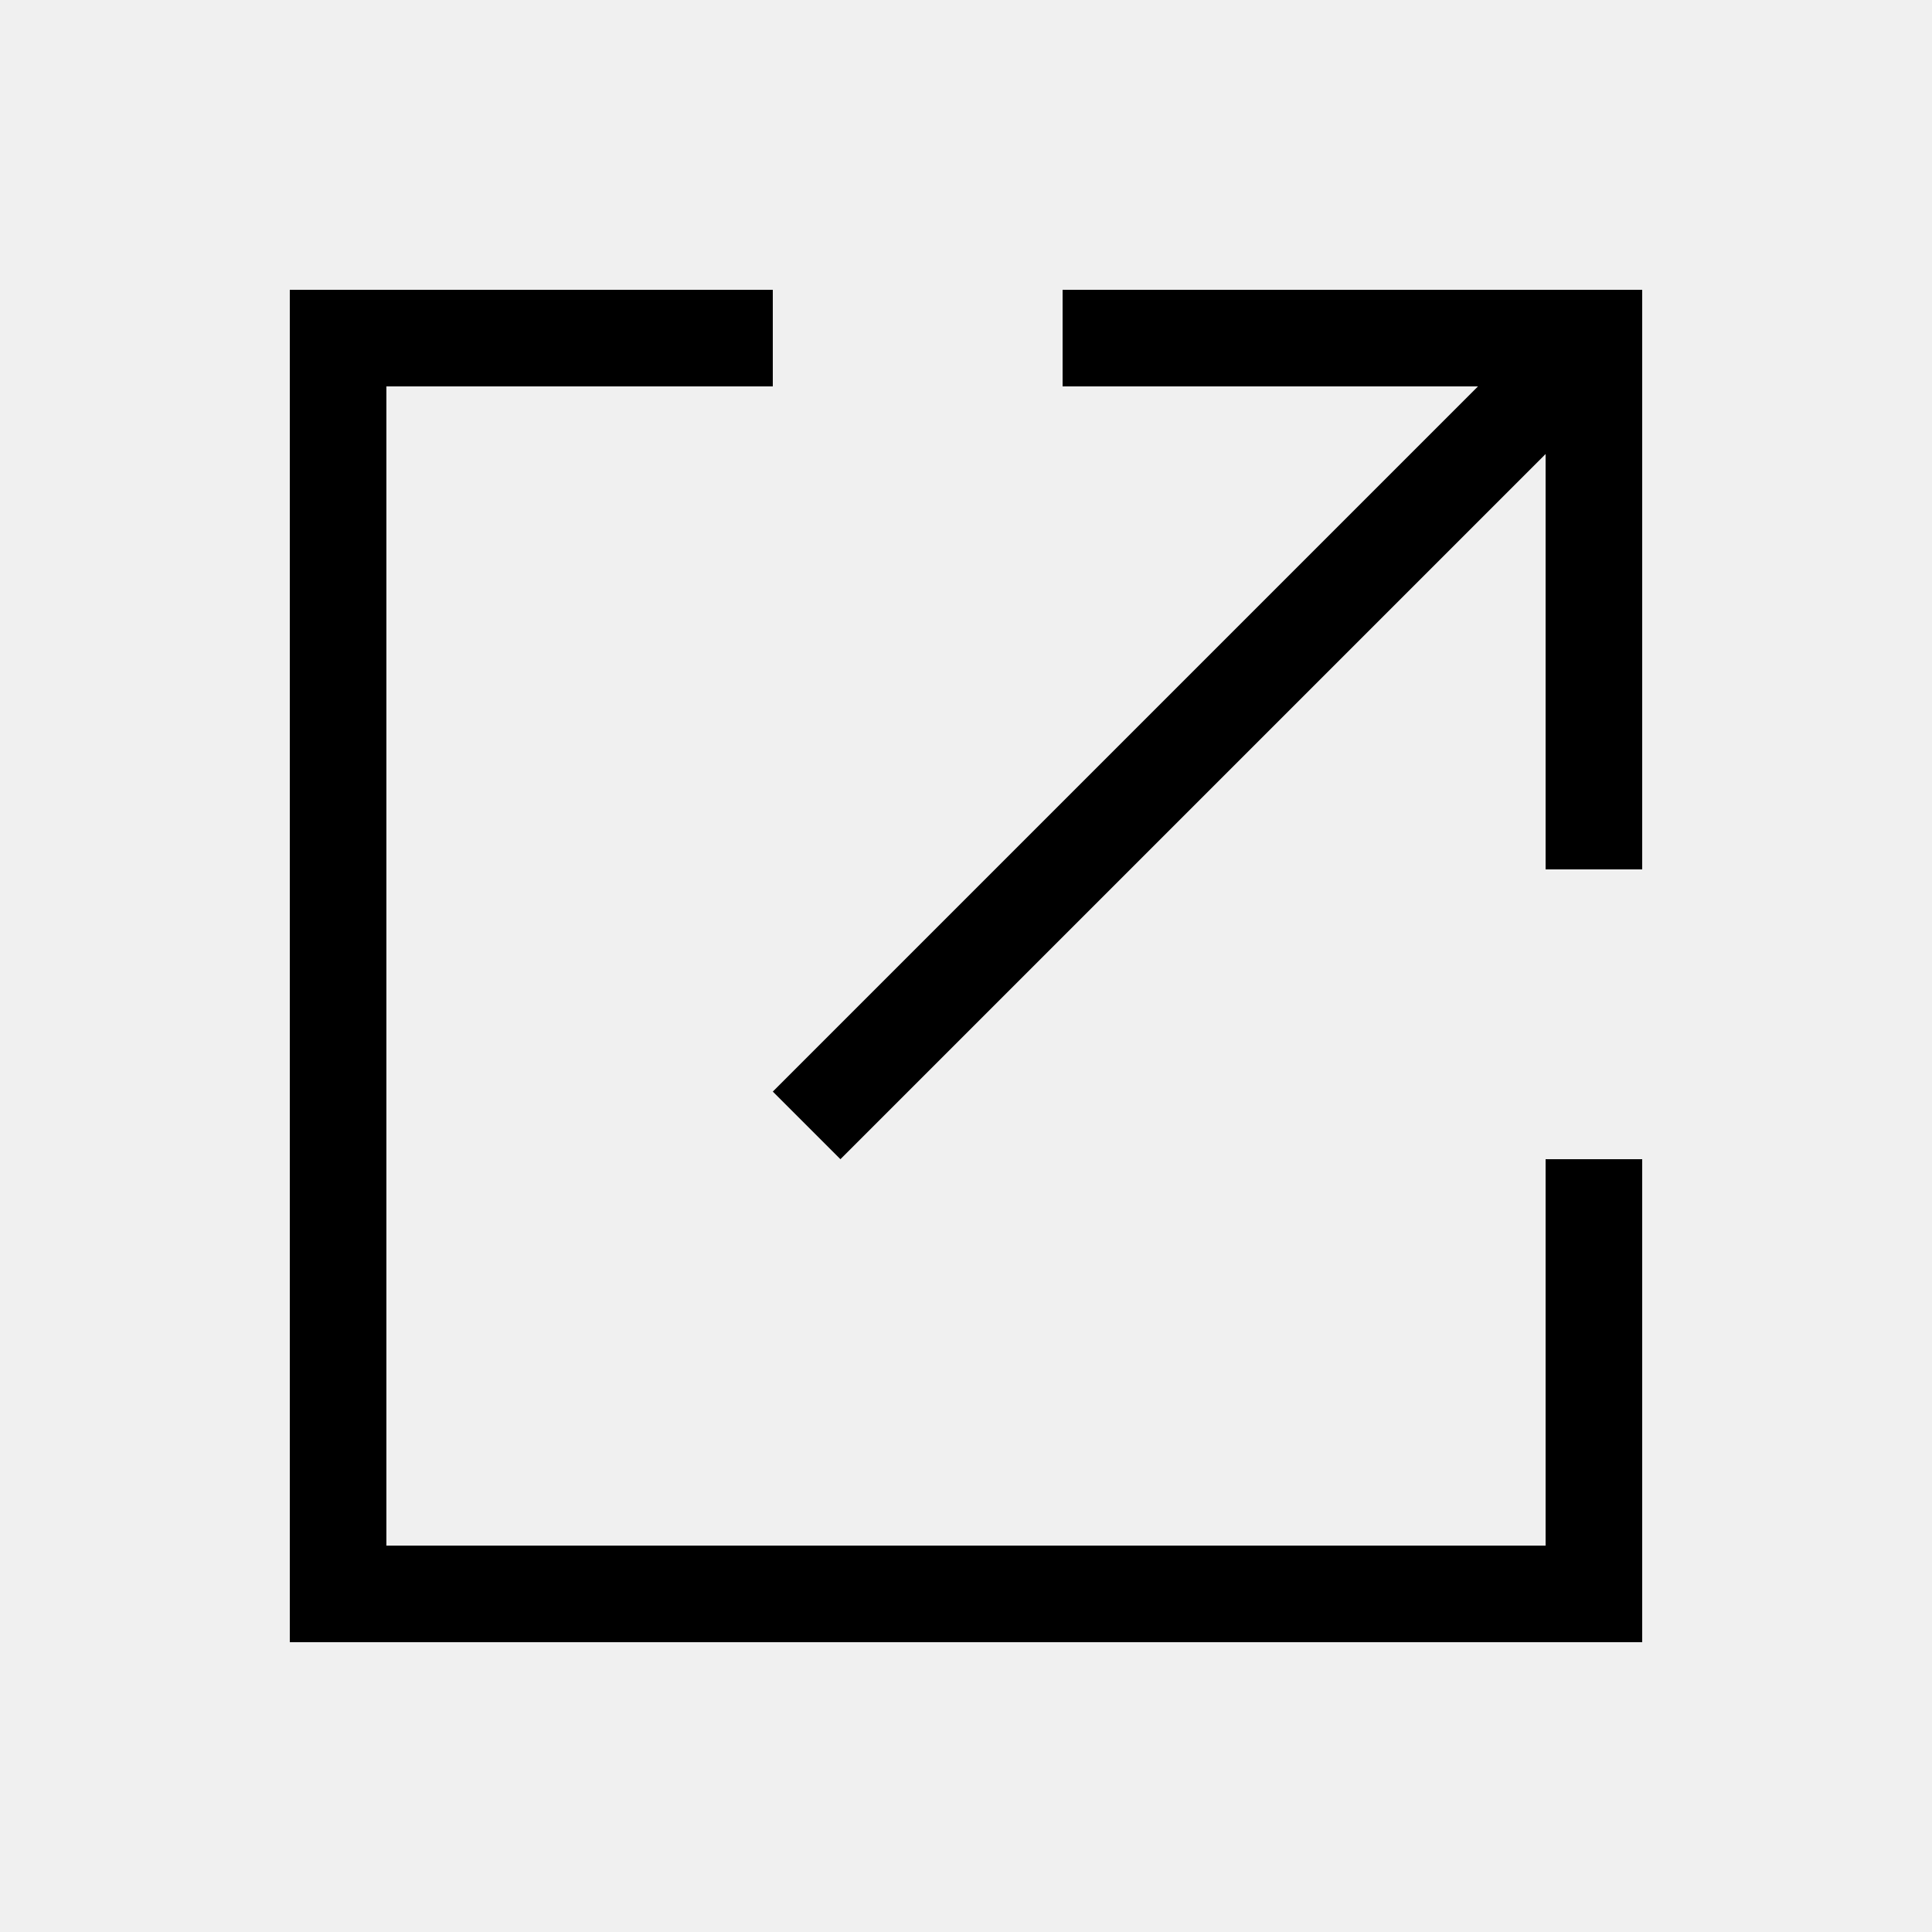
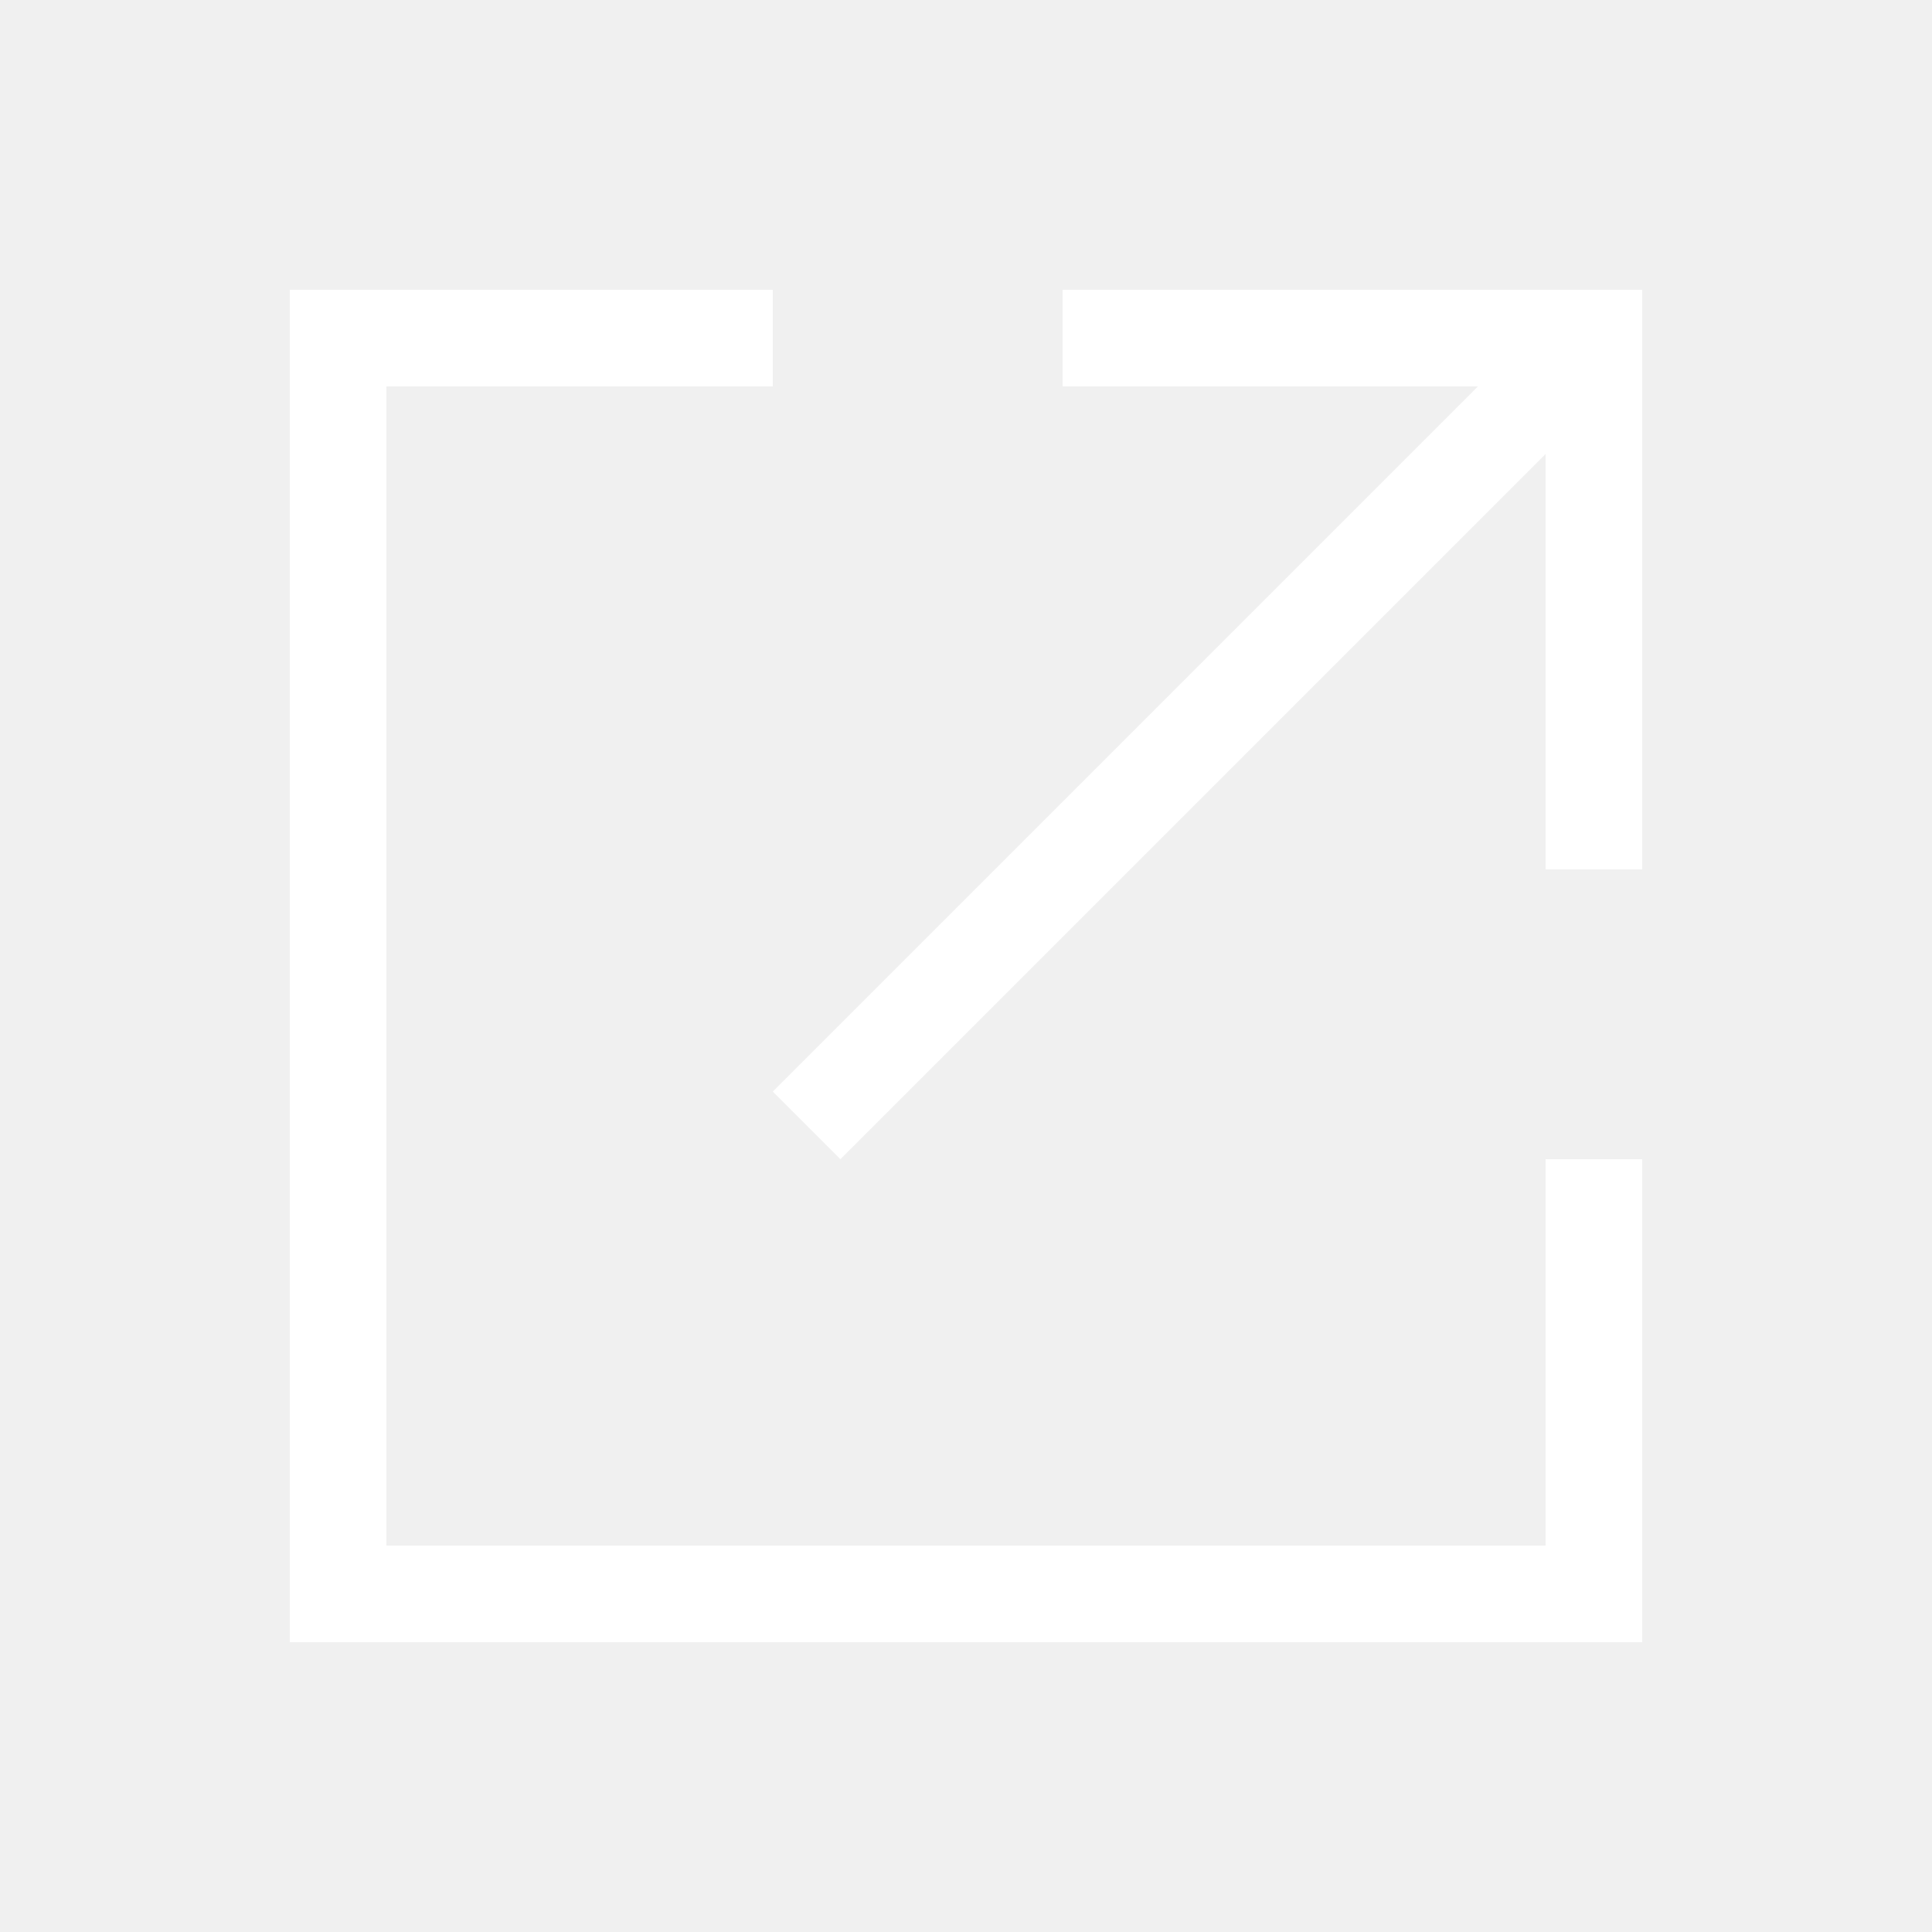
<svg xmlns="http://www.w3.org/2000/svg" data-name="Ebene 1" viewBox="0 0 20 20">
-   <path d="M16 12h1v5H3V3h5v1H4v12h12v-4Zm-5-9v1h4.3L8 11.3l.7.7L16 4.7V9h1V3h-6Z" style="fill:#000;stroke-width:0" />
+   <path d="M16 12h1v5H3V3h5v1H4v12h12v-4Zm-5-9v1h4.3L8 11.3l.7.7L16 4.7V9h1V3h-6Z" style="fill:#fff;stroke-width:0" />
</svg>
